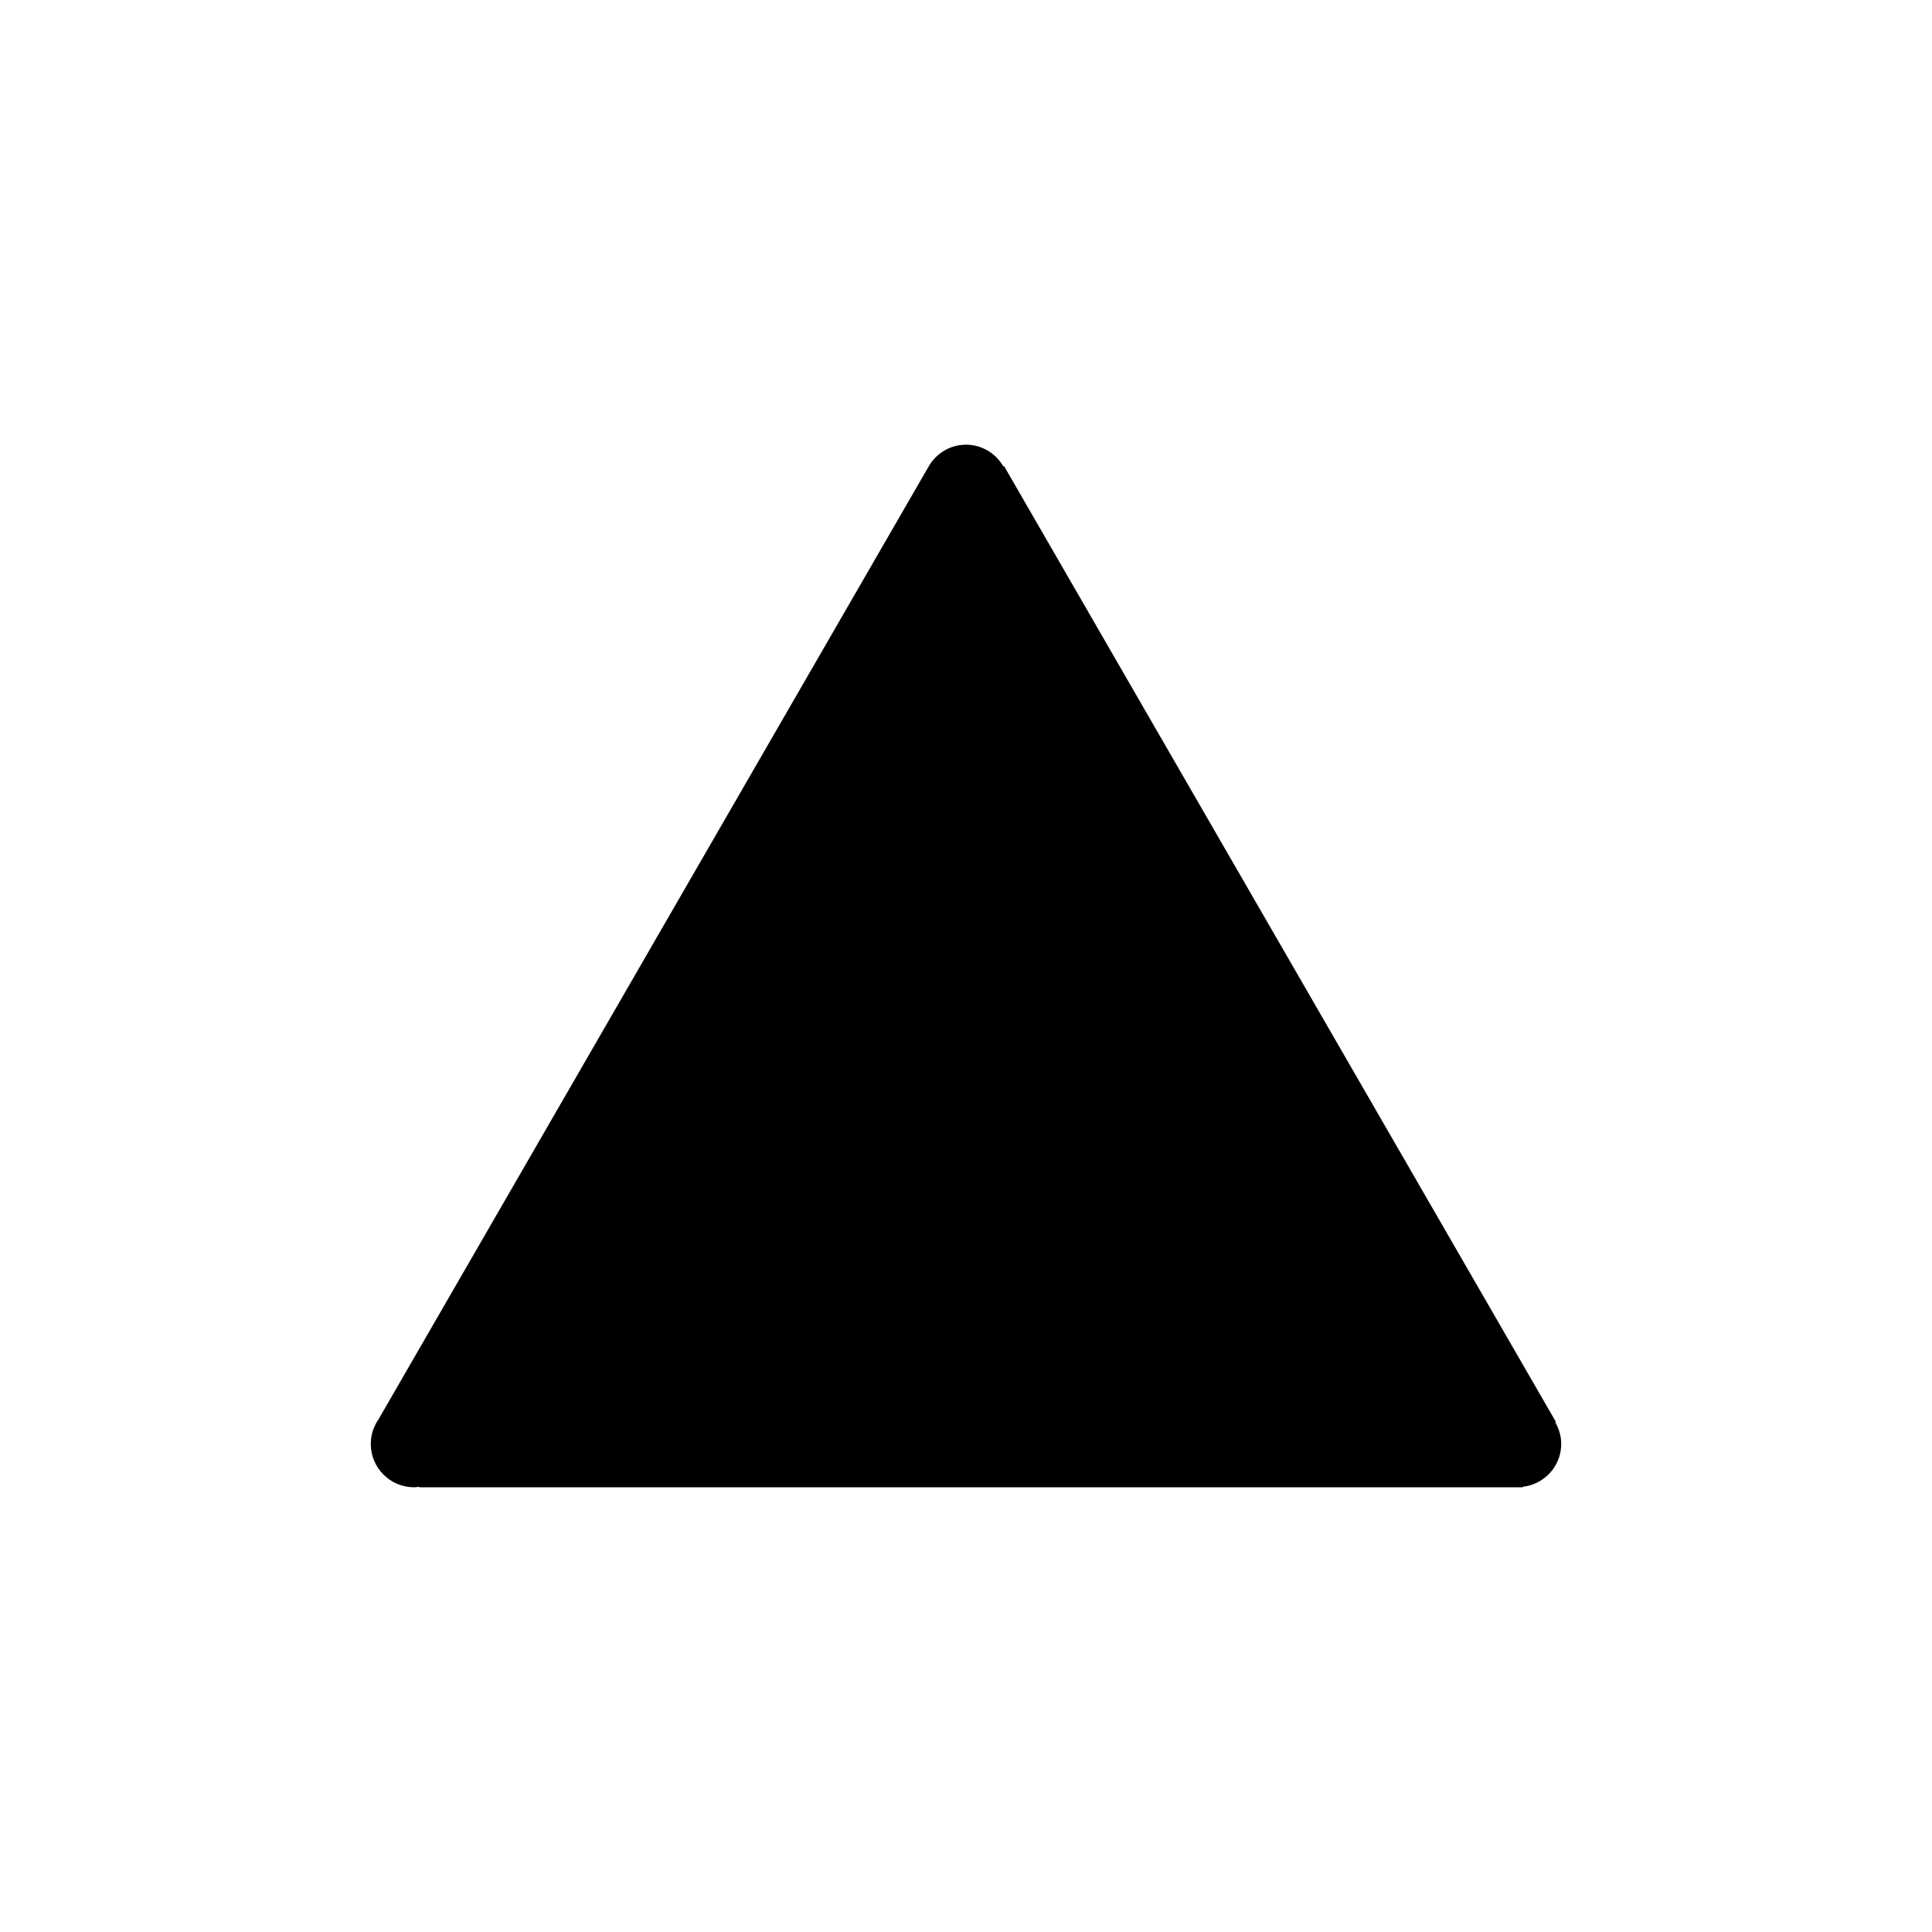
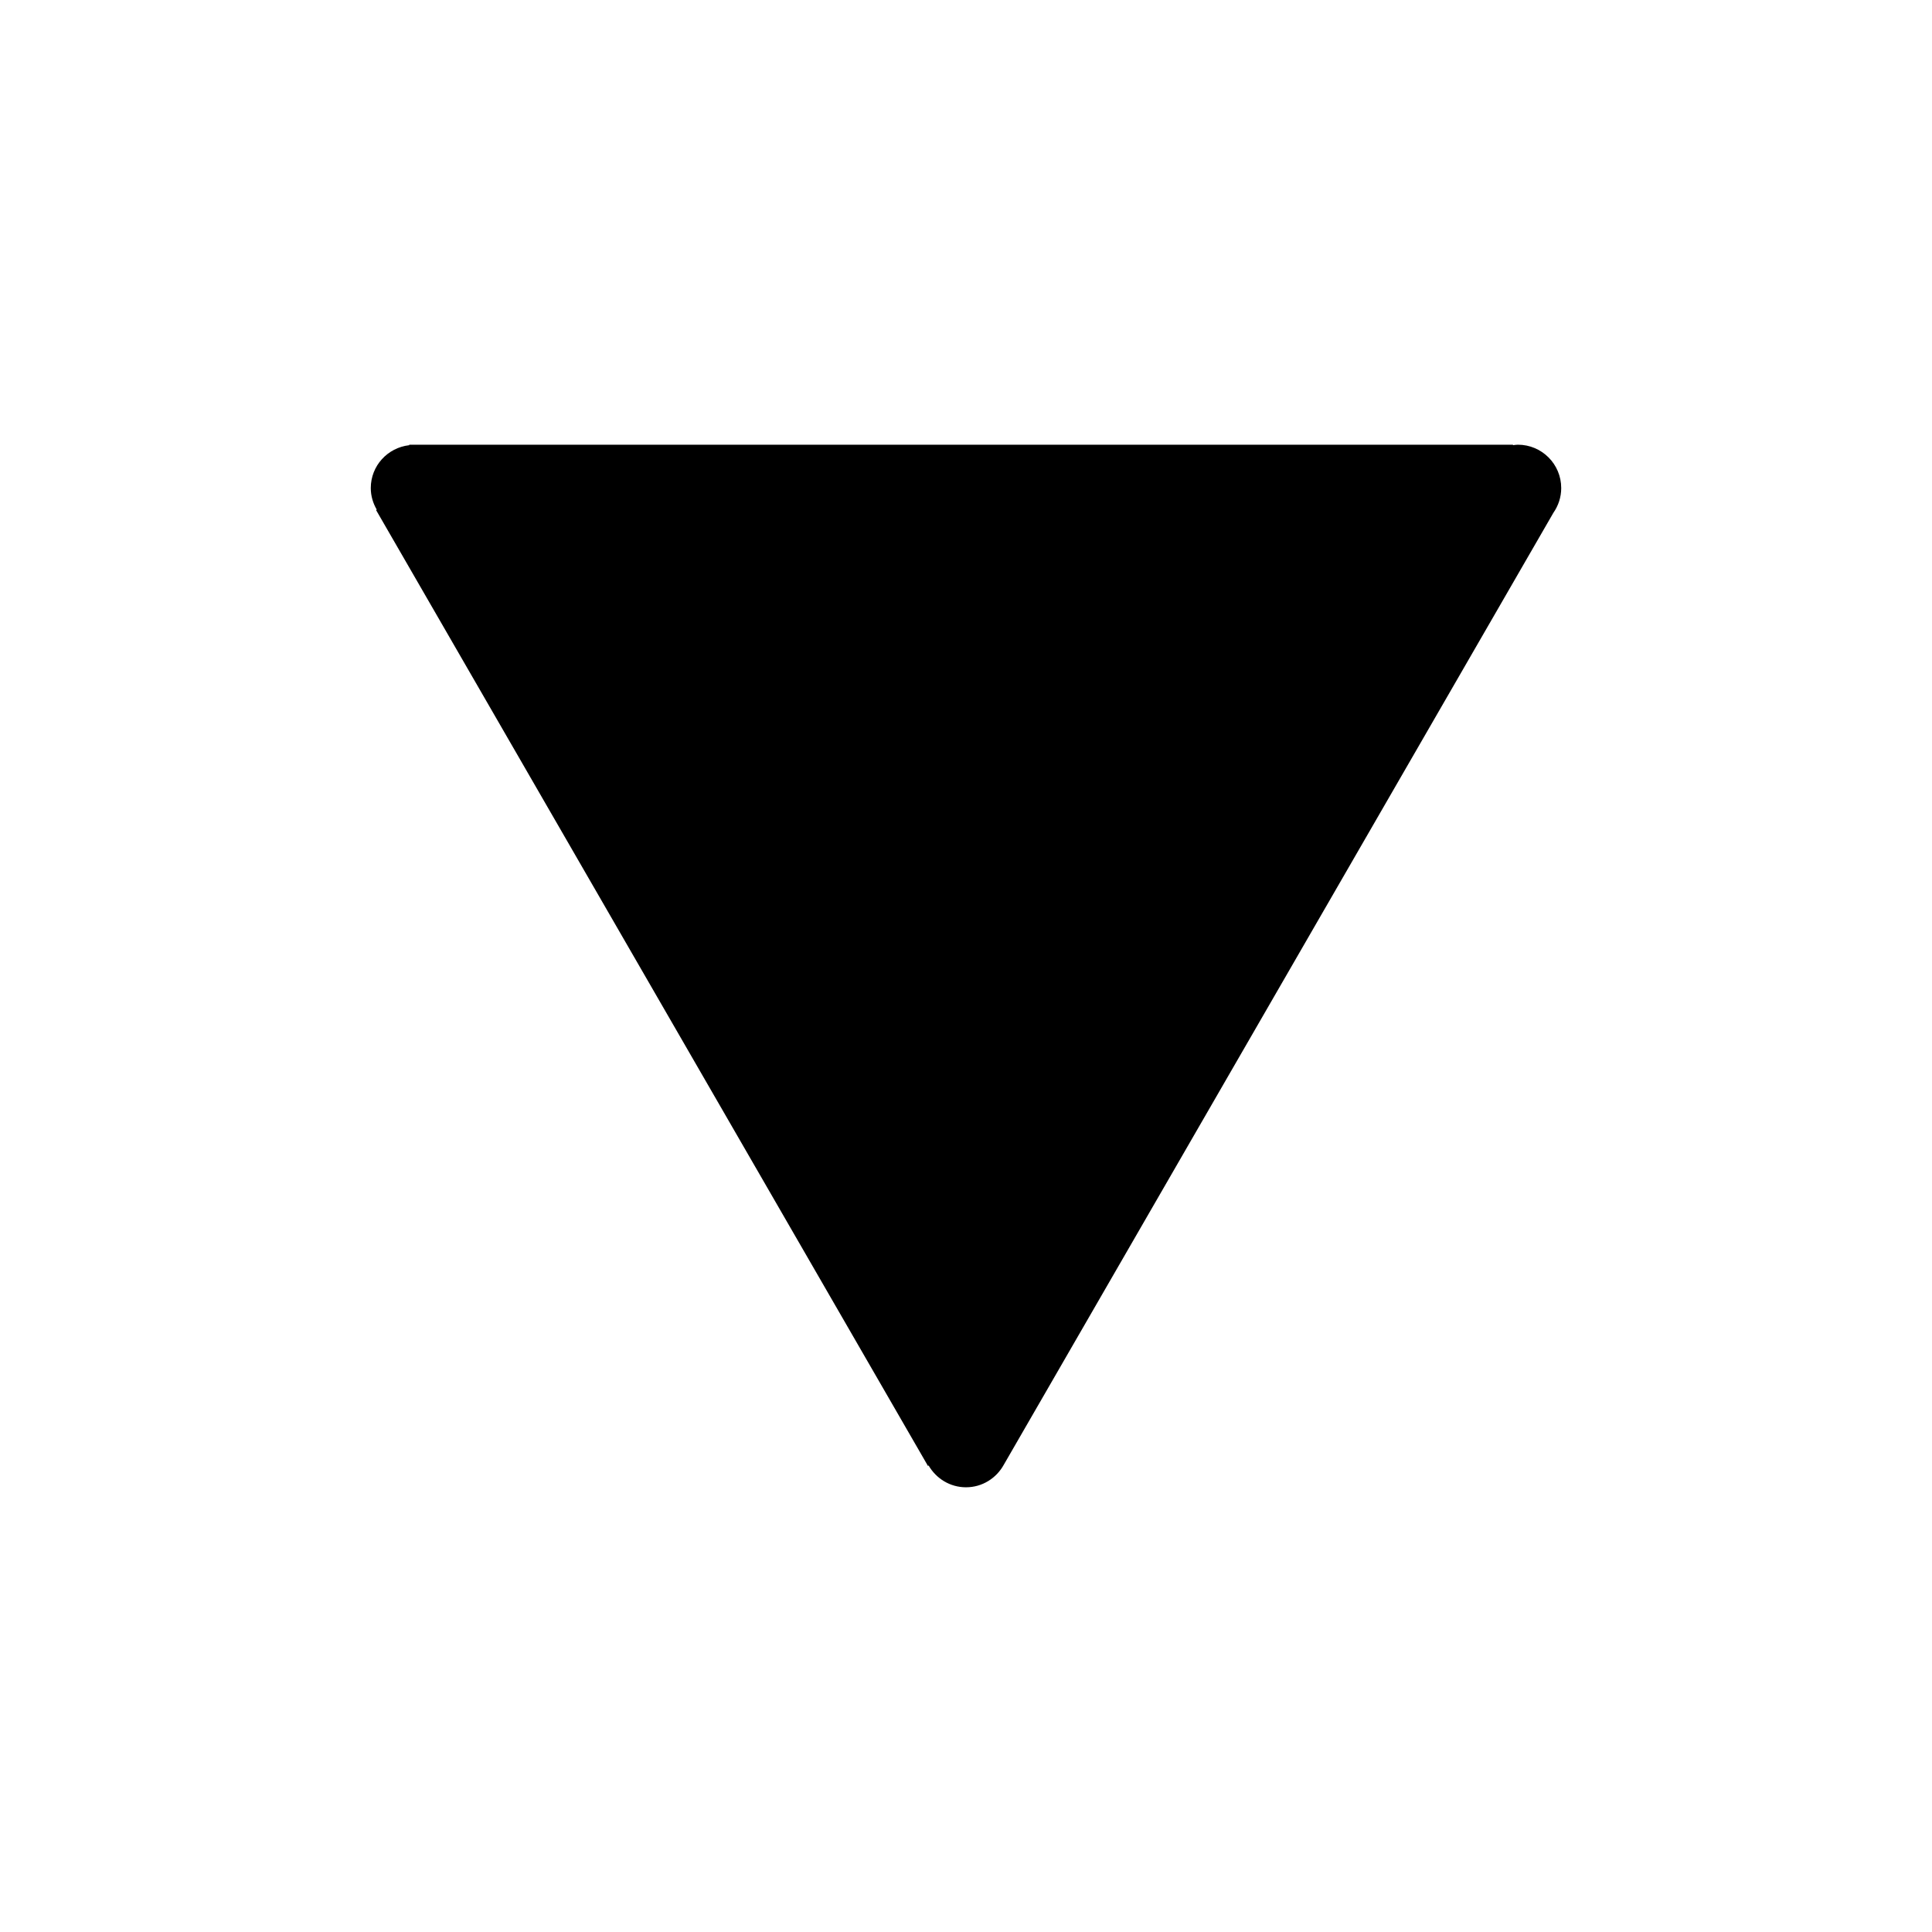
<svg xmlns="http://www.w3.org/2000/svg" version="1.1" id="Layer_1" x="0px" y="0px" width="100px" height="100px" viewBox="0 0 100 100" enable-background="new 0 0 100 100" xml:space="preserve">
  <defs id="defs9" />
-   <g id="g3" transform="matrix(0,-1,1,0,5e-4,99.9995)">
+   <g id="g3" transform="matrix(0,1,-1,0,99.9995,-5e-4)">
    <path d="m 76.982,50 c 0,-0.847 -0.474,-1.575 -1.167,-1.957 L 26.541,19.595 c -0.363,-0.253 -0.803,-0.404 -1.279,-0.404 -1.239,0 -2.244,1.004 -2.244,2.243 0,0.087 0.016,0.169 0.026,0.253 h -0.026 v 57.131 h 0.026 c 0.127,1.119 1.066,1.99 2.218,1.99 0.409,0 0.787,-0.117 1.117,-0.308 l 0.02,0.035 49.476,-28.565 -0.02,-0.035 C 76.526,51.547 76.982,50.83 76.982,50 z" id="path5" />
  </g>
</svg>
